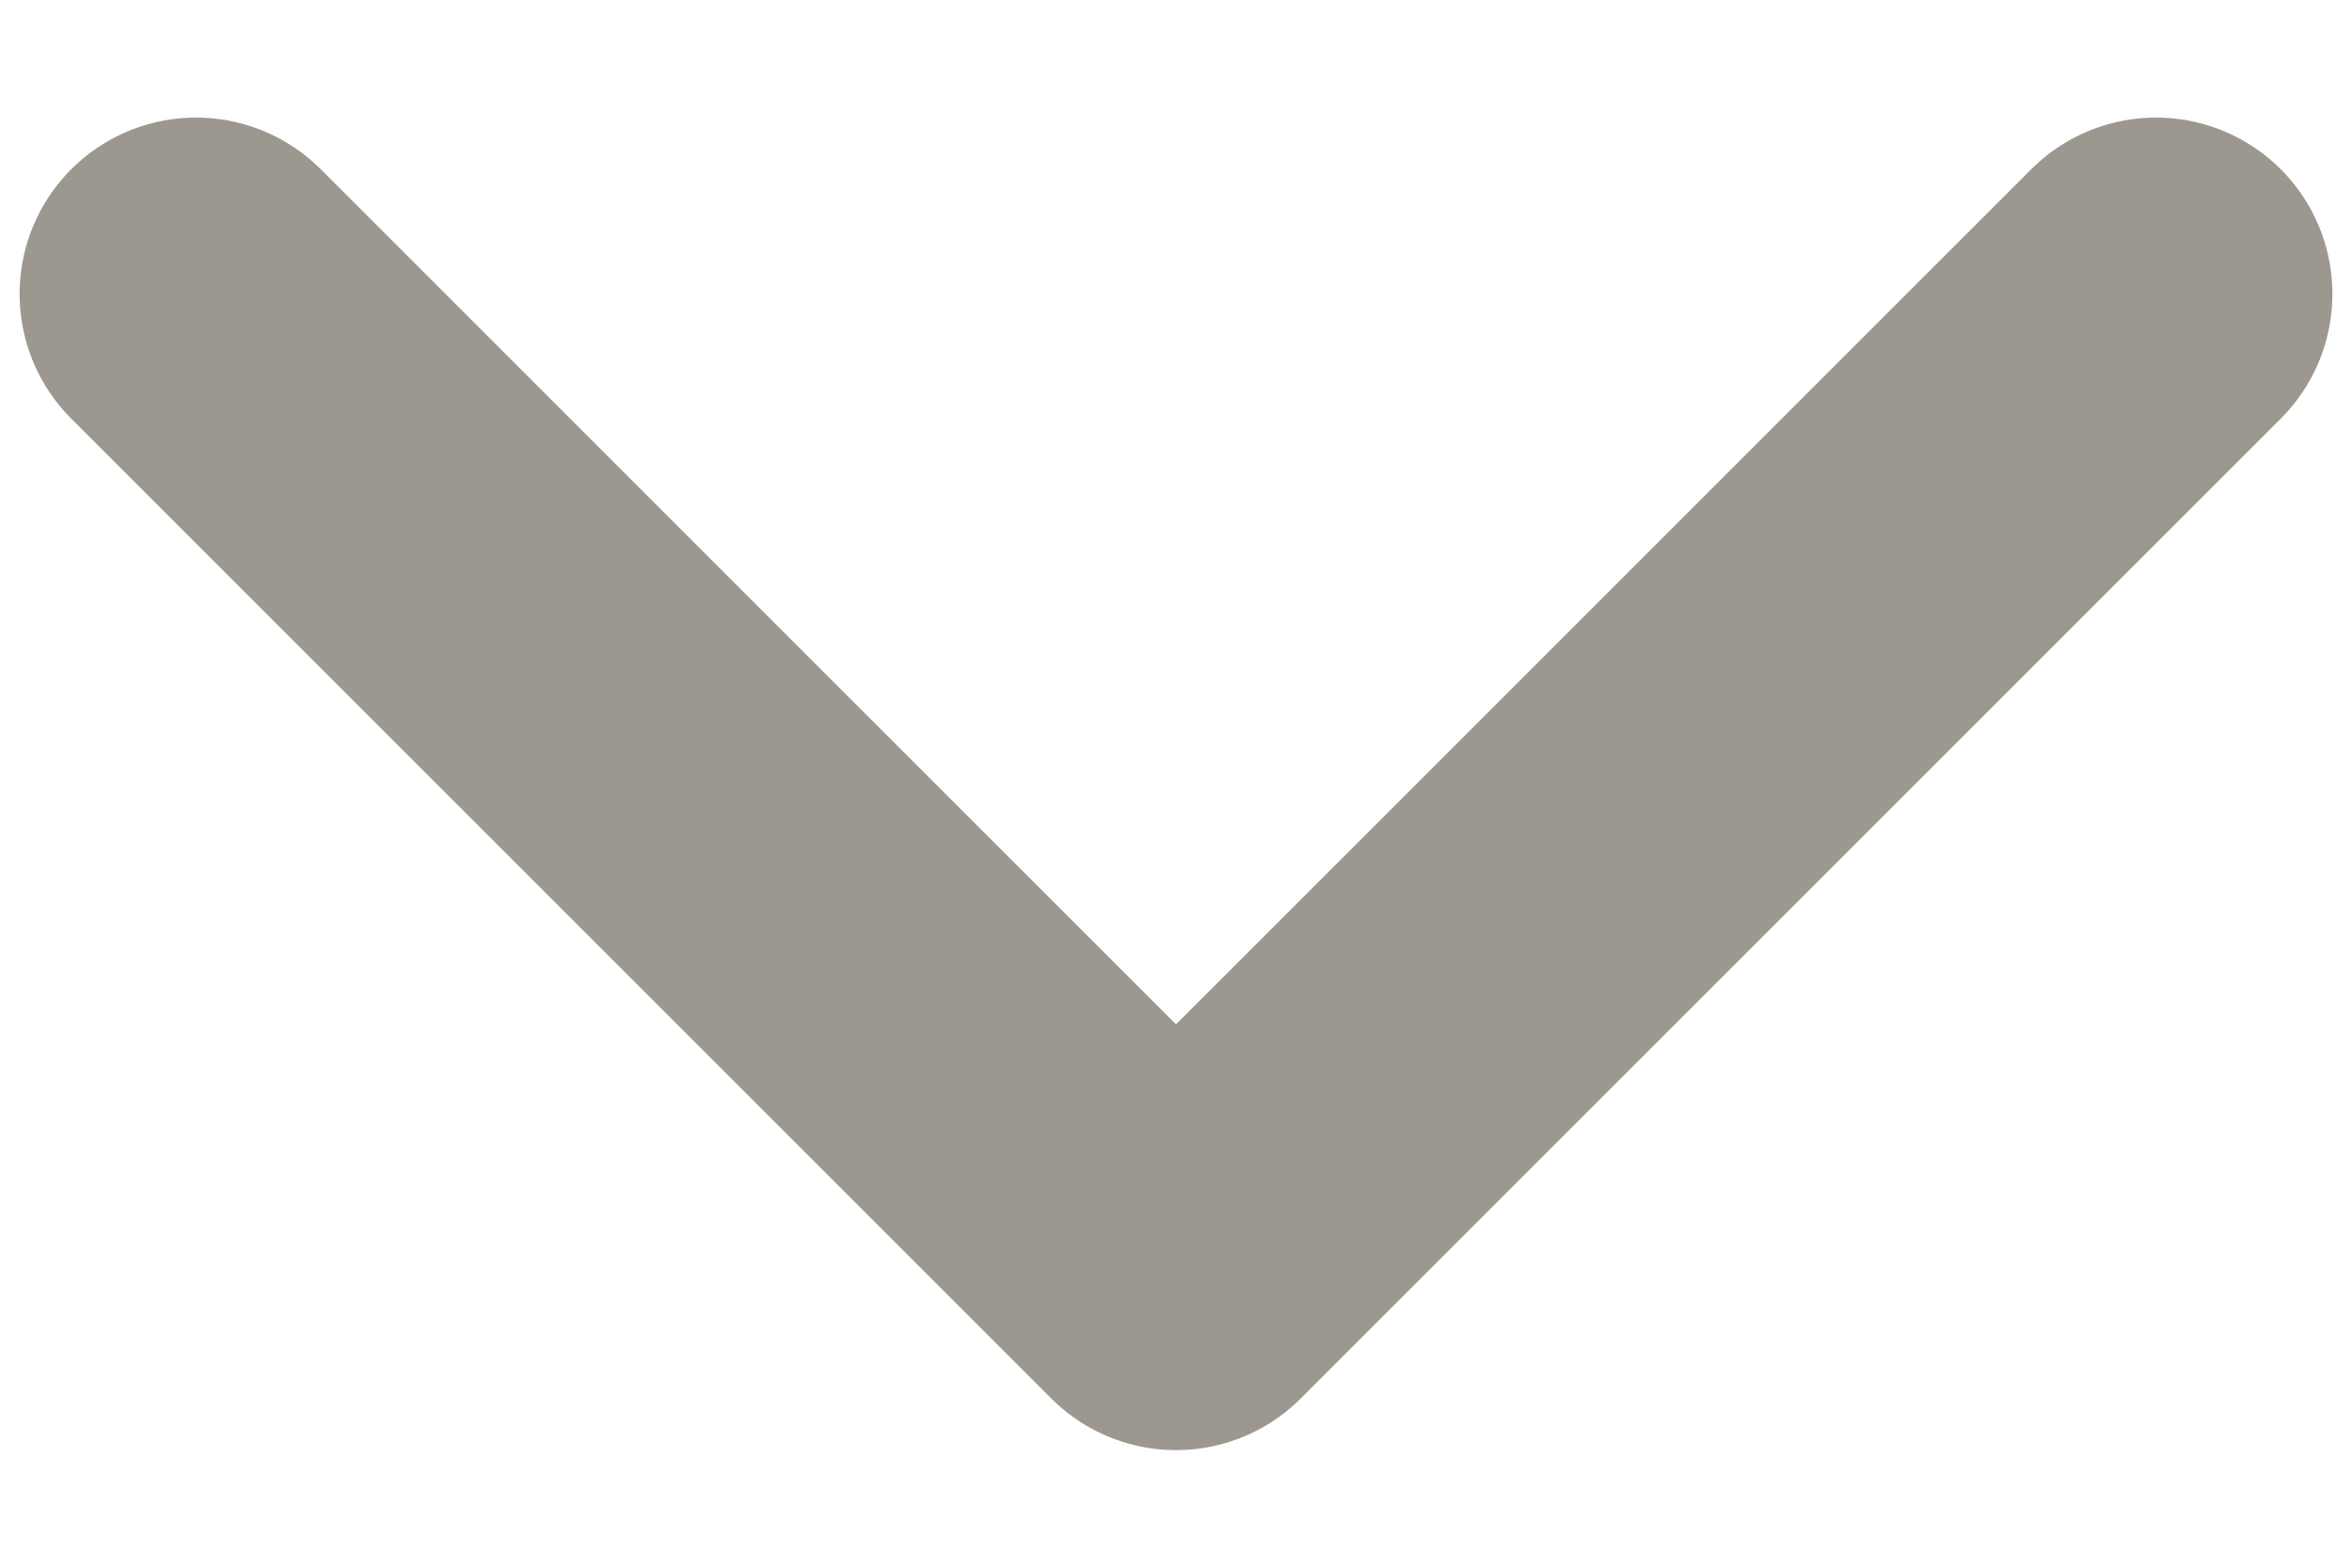
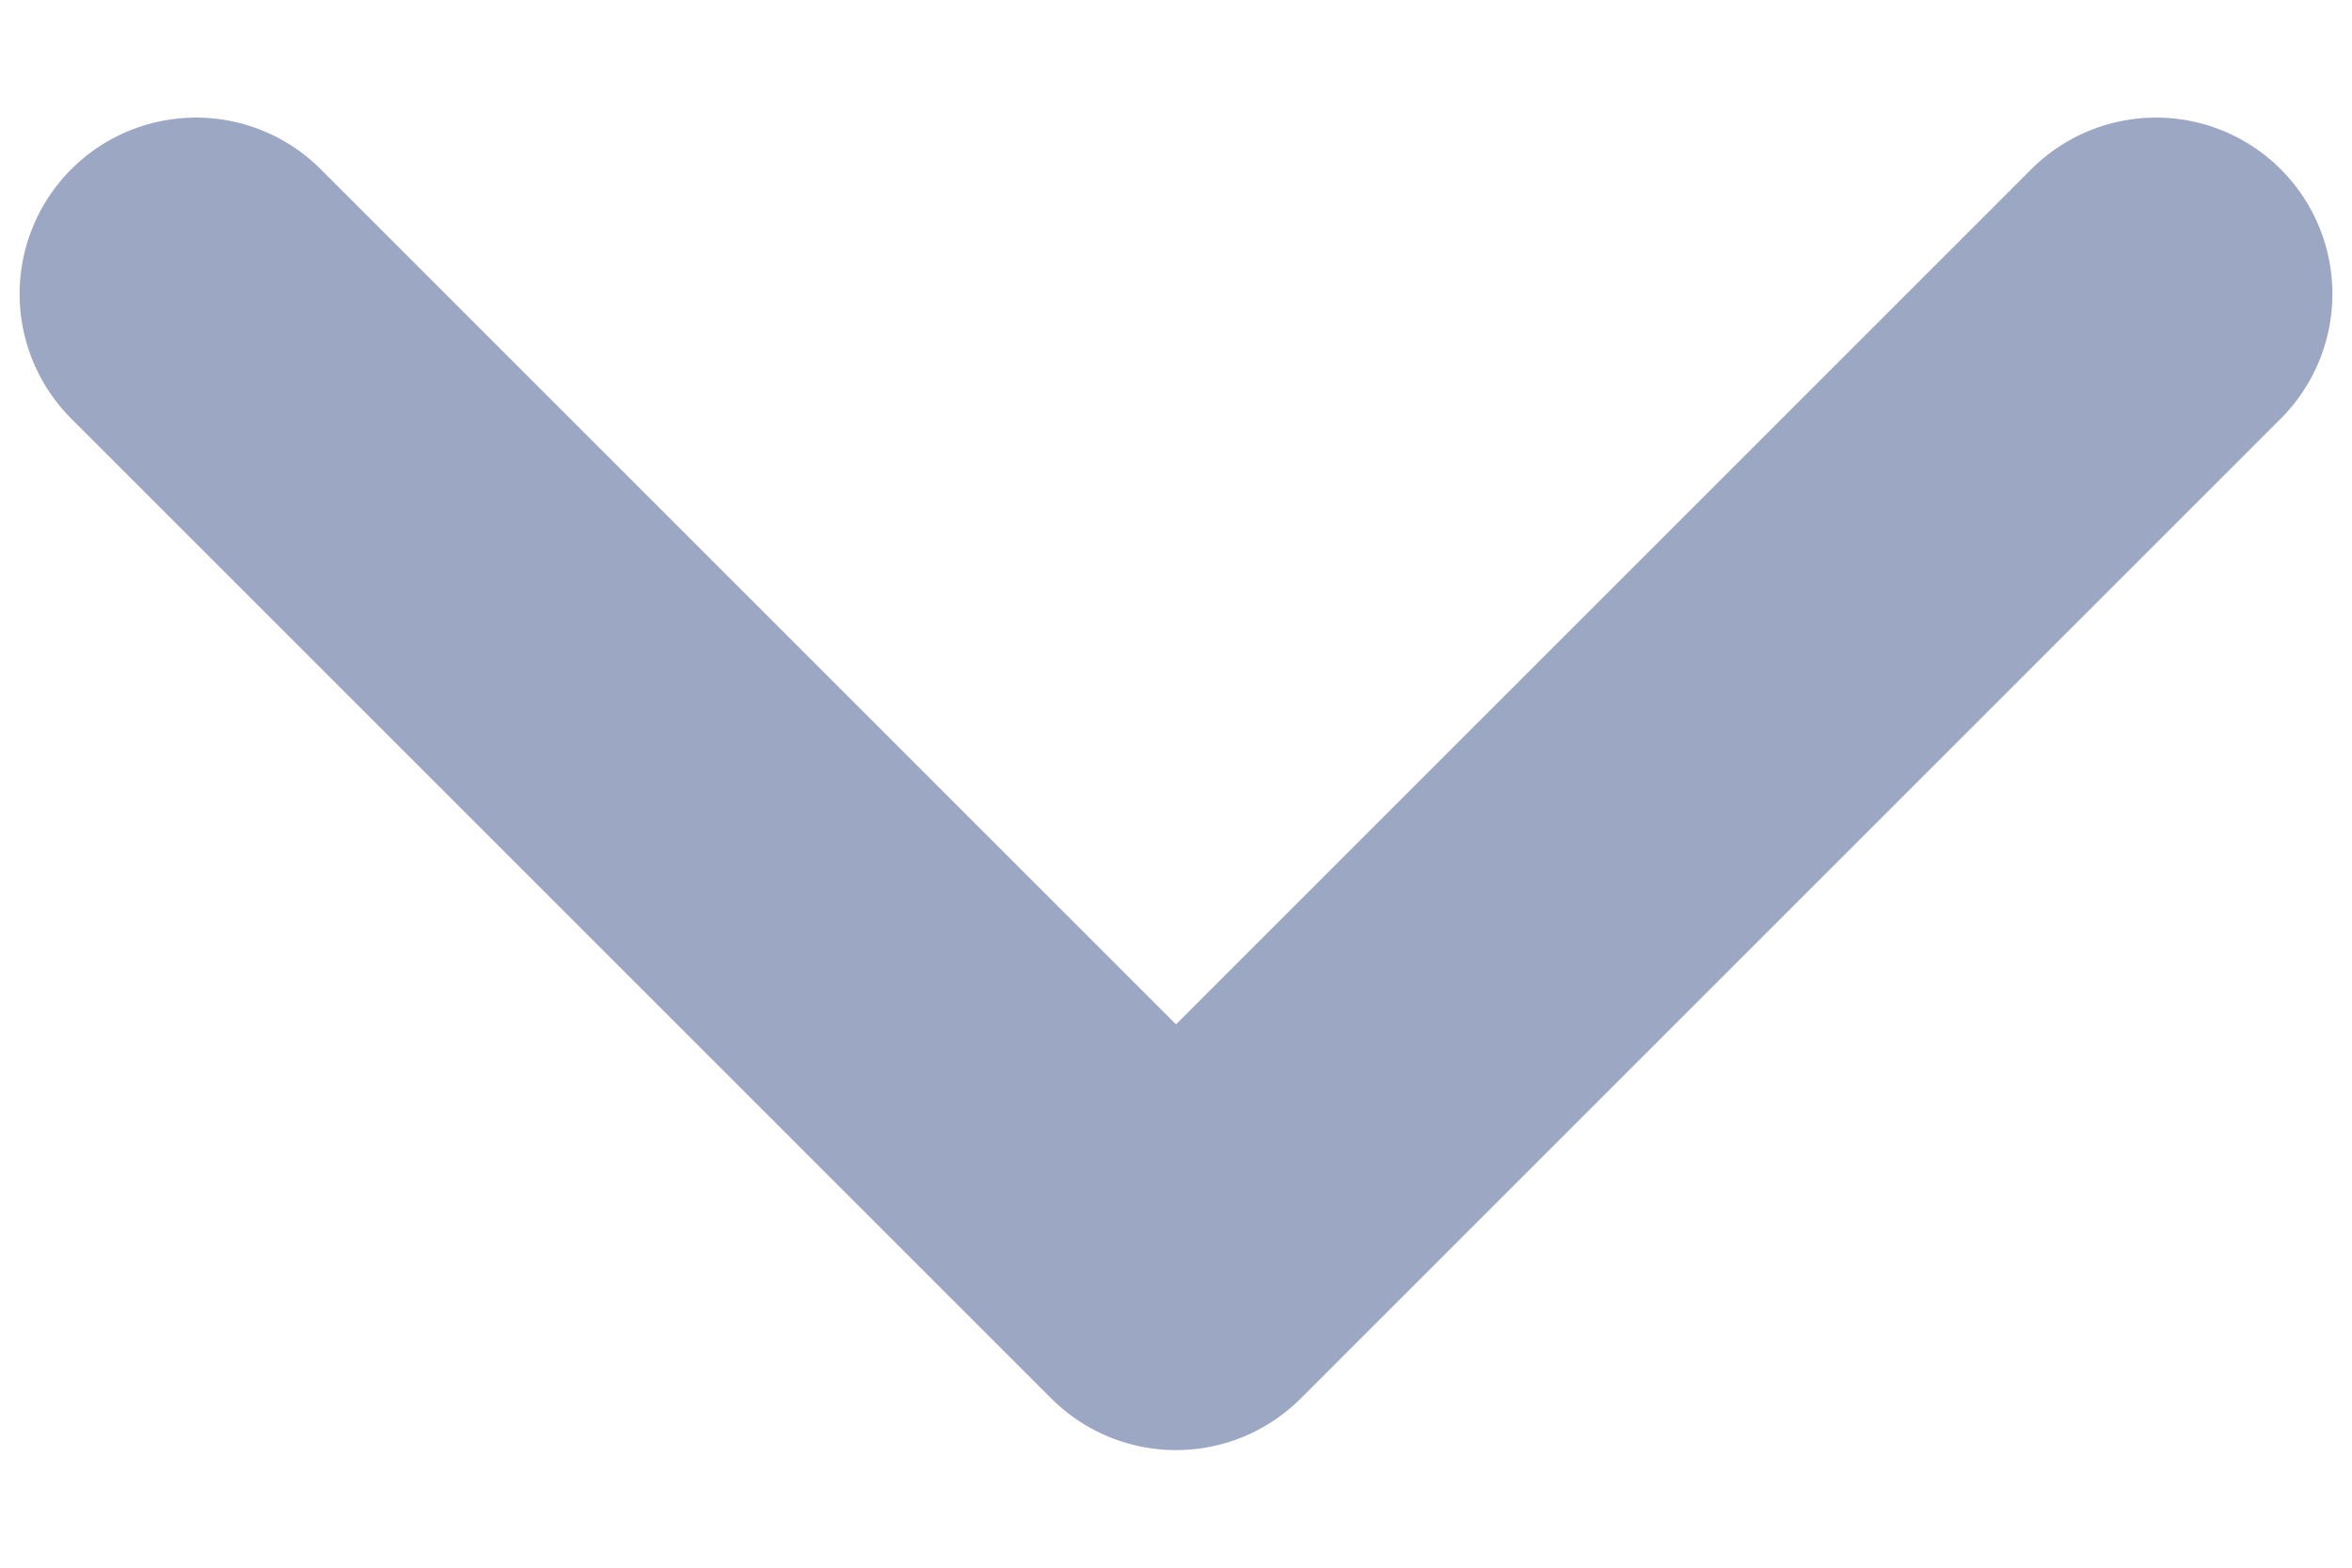
<svg xmlns="http://www.w3.org/2000/svg" width="12" height="8" viewBox="0 0 12 8">
-   <path d="M1 1.5l5 5 5-5" fill="none" stroke="#9c978f" stroke-width="1.8" stroke-linecap="round" stroke-linejoin="round" />
+   <path d="M1 1.5l5 5 5-5" fill="none" stroke="#9ba7c3" stroke-width="1.8" stroke-linecap="round" stroke-linejoin="round" />
</svg>
